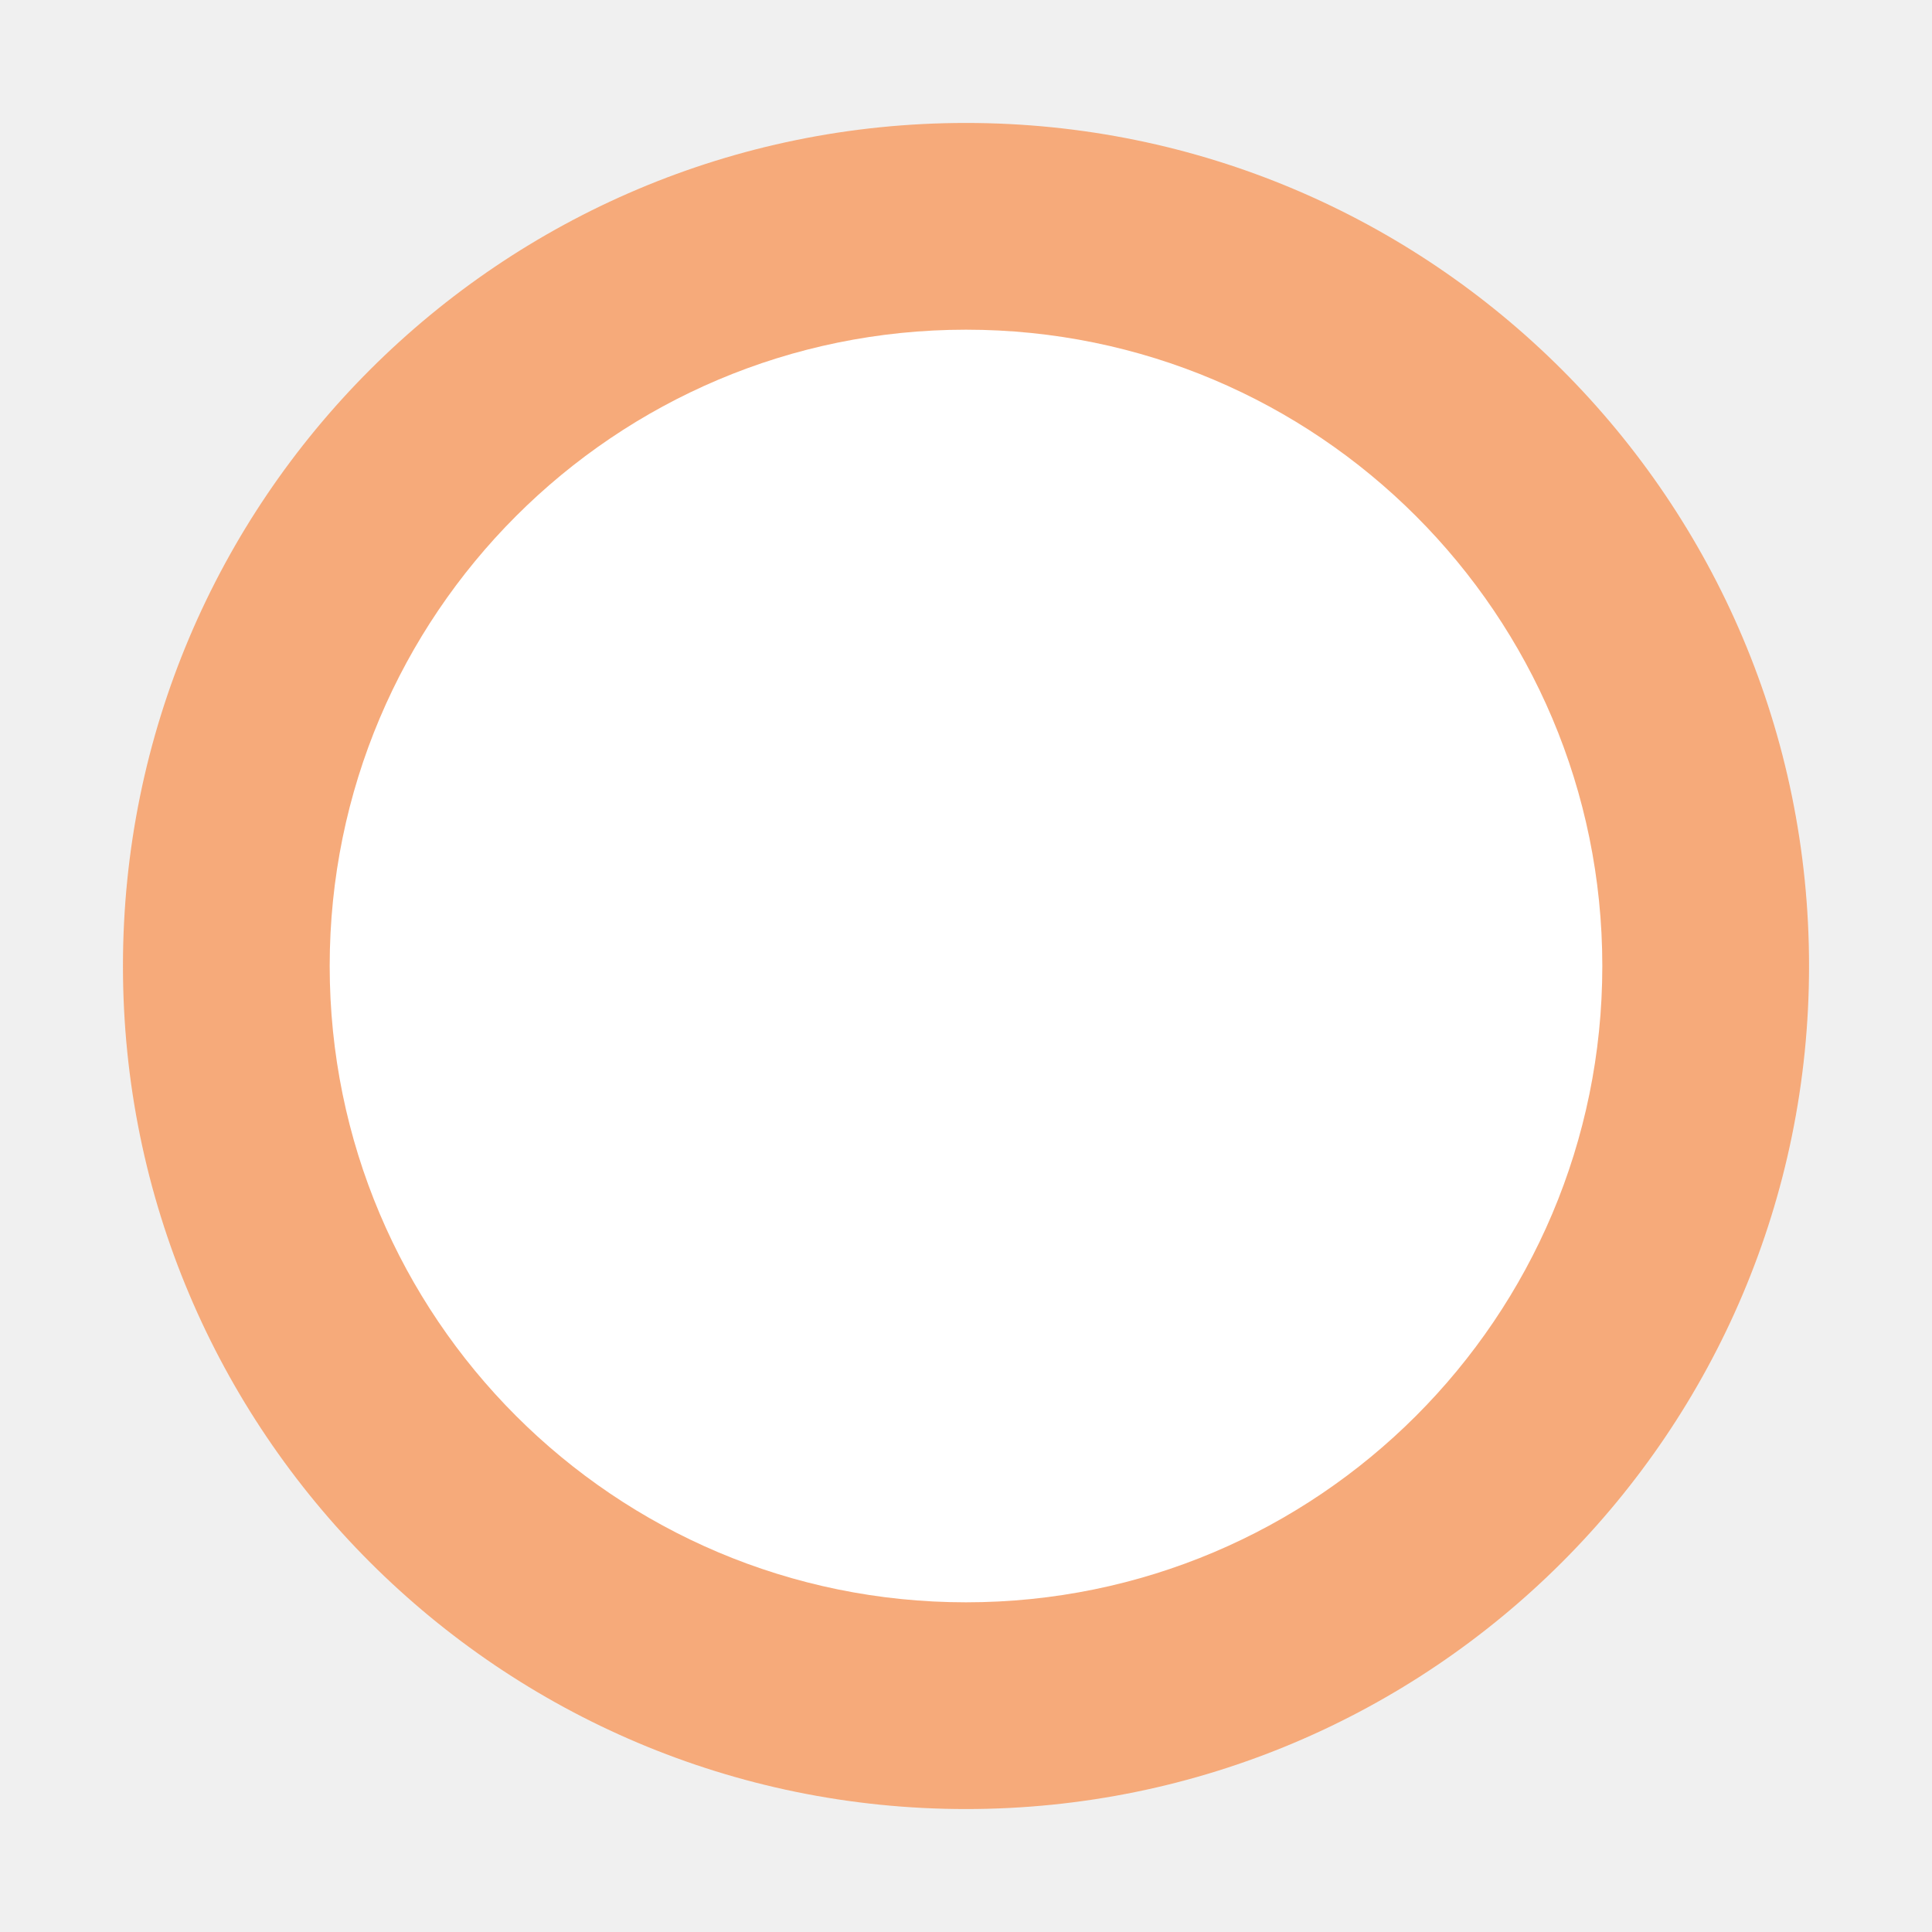
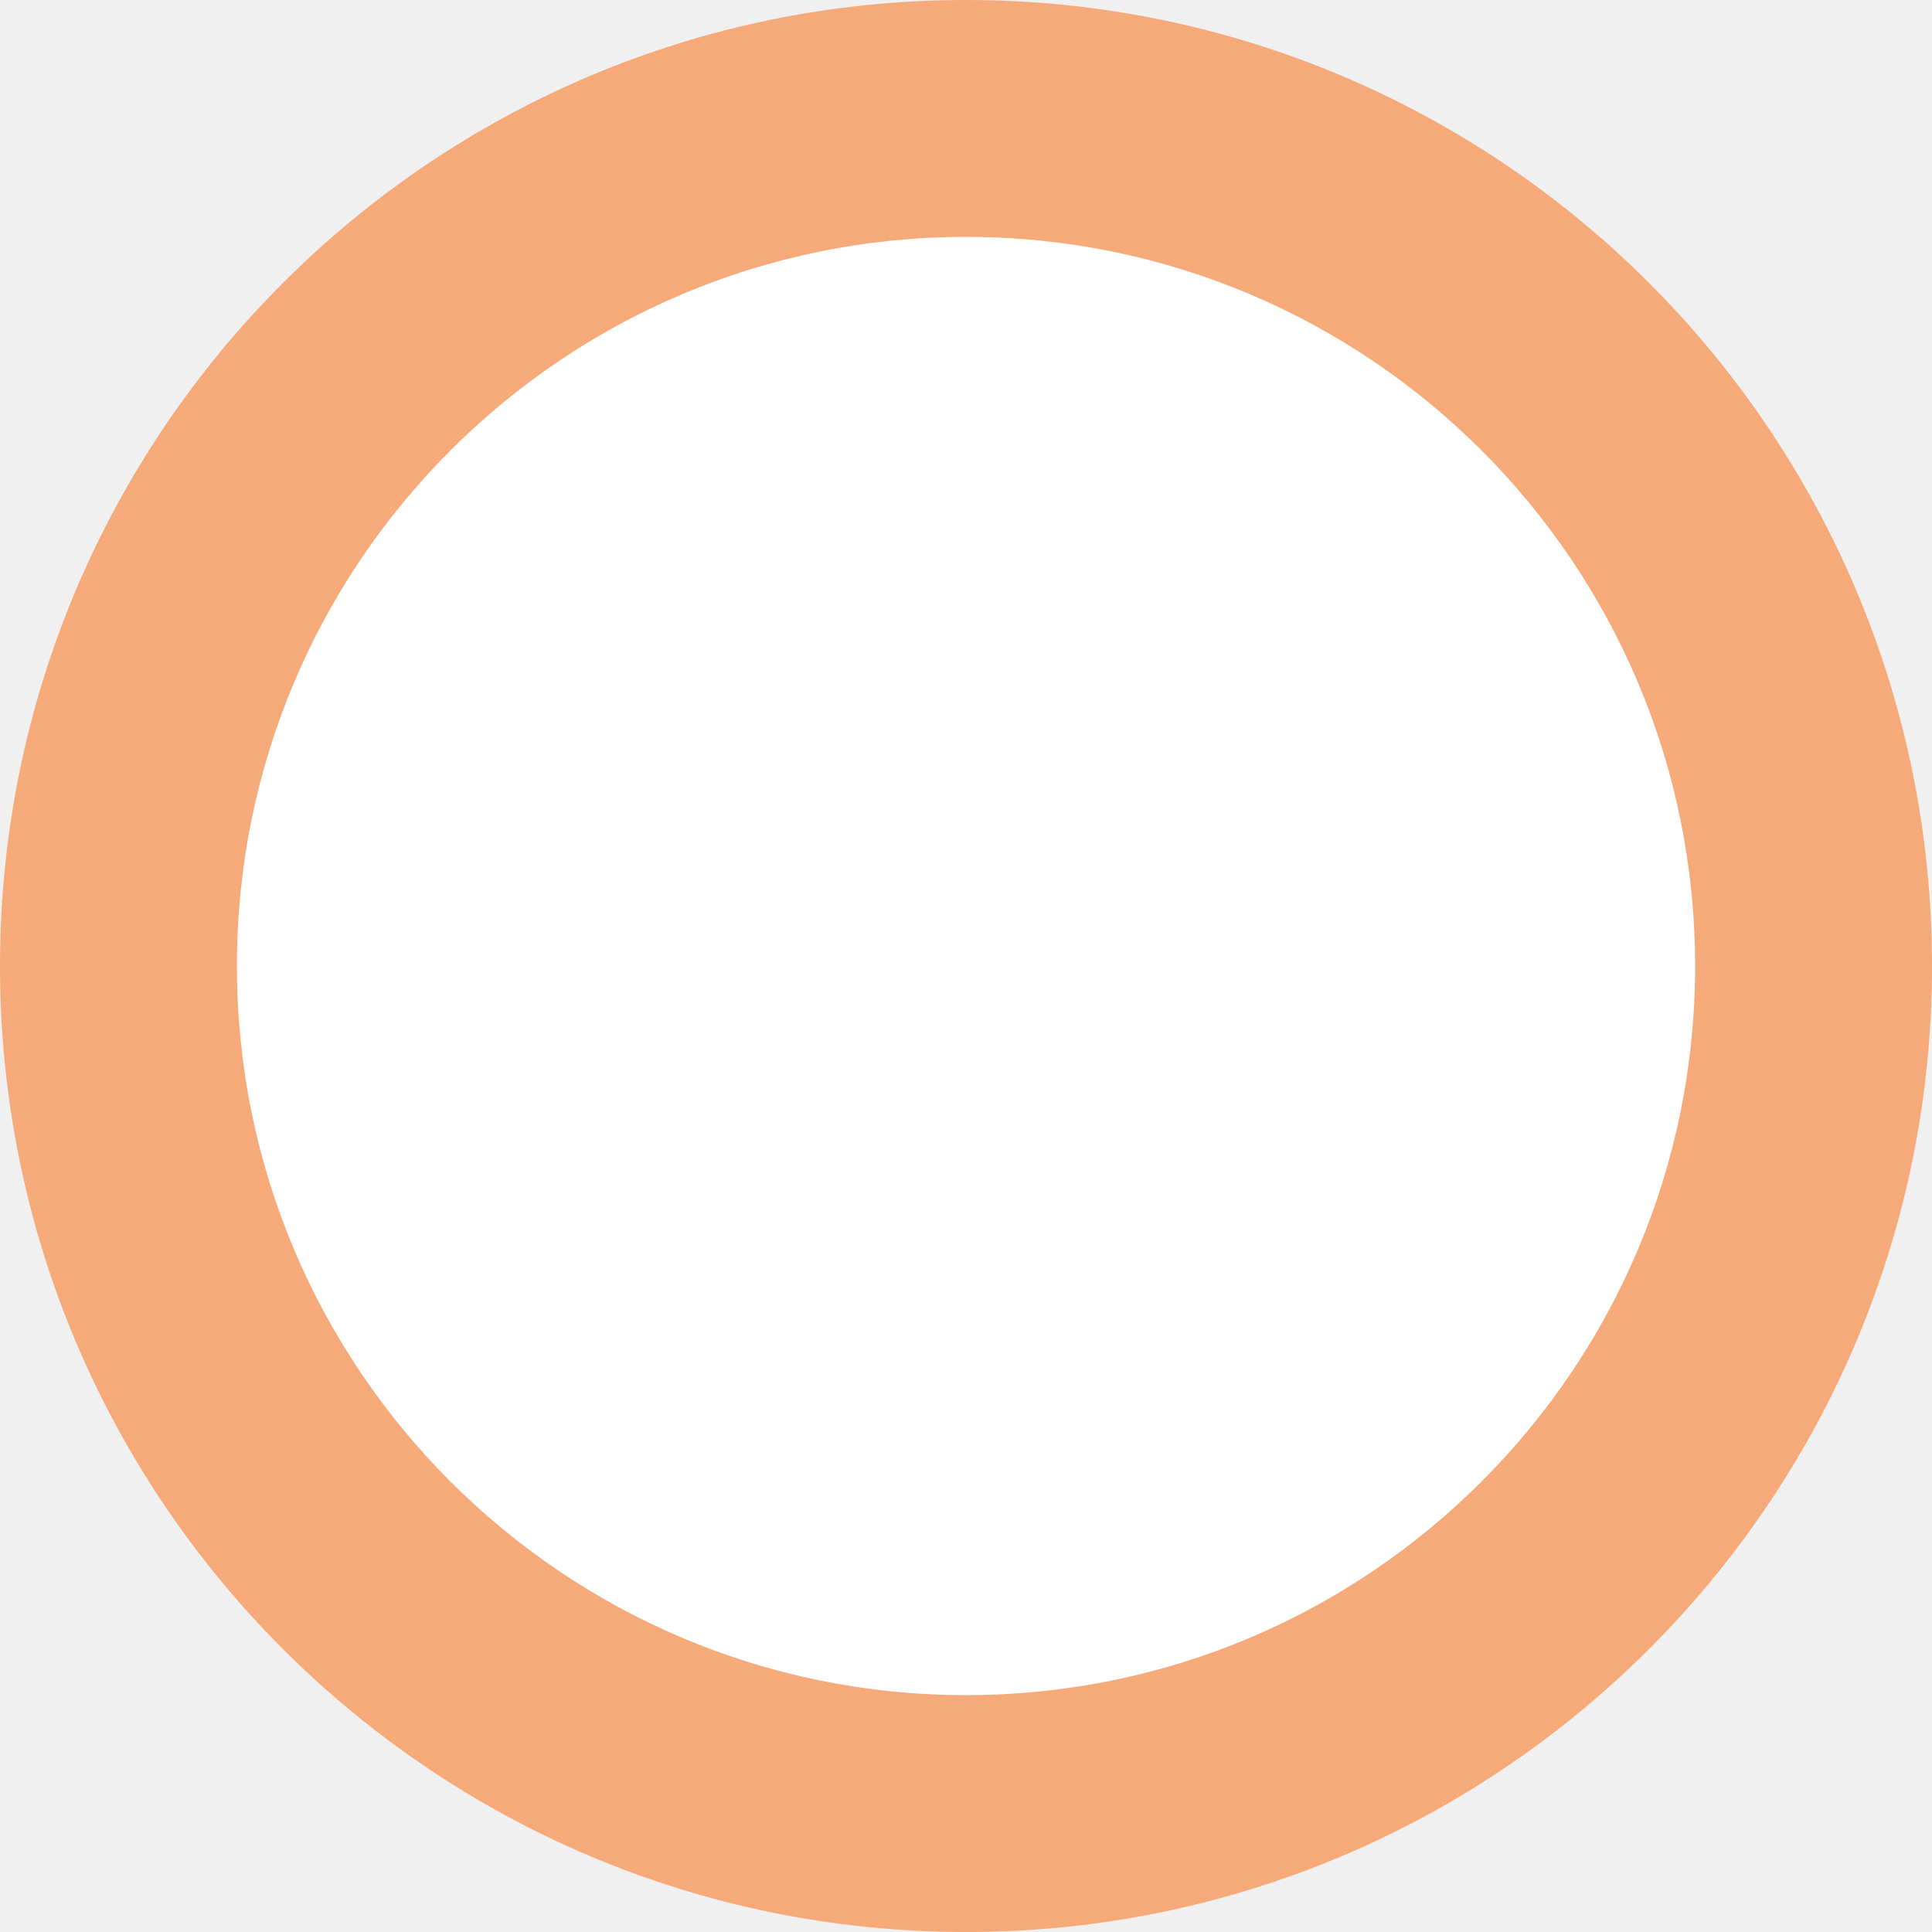
- <svg xmlns="http://www.w3.org/2000/svg" version="1.1" id="Layer_1" x="0px" y="0px" width="4000px" height="4000px" viewBox="-500 -500 4000 4000" enable-background="new -500 -500 4000 4000" xml:space="preserve">
-   <circle opacity="0.8" fill="#F7985C" enable-background="new    " cx="1500" cy="1500" r="1745.438" />
-   <circle fill="#FFFFFF" cx="1500" cy="1500" r="1317.416" />
+ <svg xmlns="http://www.w3.org/2000/svg" version="1.1" id="Layer_1" x="0px" y="0px" width="3490.876" height="3490.876" viewBox="-500 -500 3490.876 3490.876" enable-background="new -500 -500 4000 4000" xml:space="preserve">
+   <defs id="defs9" />
+   <circle enable-background="new    " cx="1245.438" cy="1245.438" r="1745.438" id="circle3" style="opacity:0.8;fill:#f7985c" />
+   <circle cx="1245.438" cy="1245.438" r="1317.416" id="circle5" style="fill:#ffffff" />
</svg>
